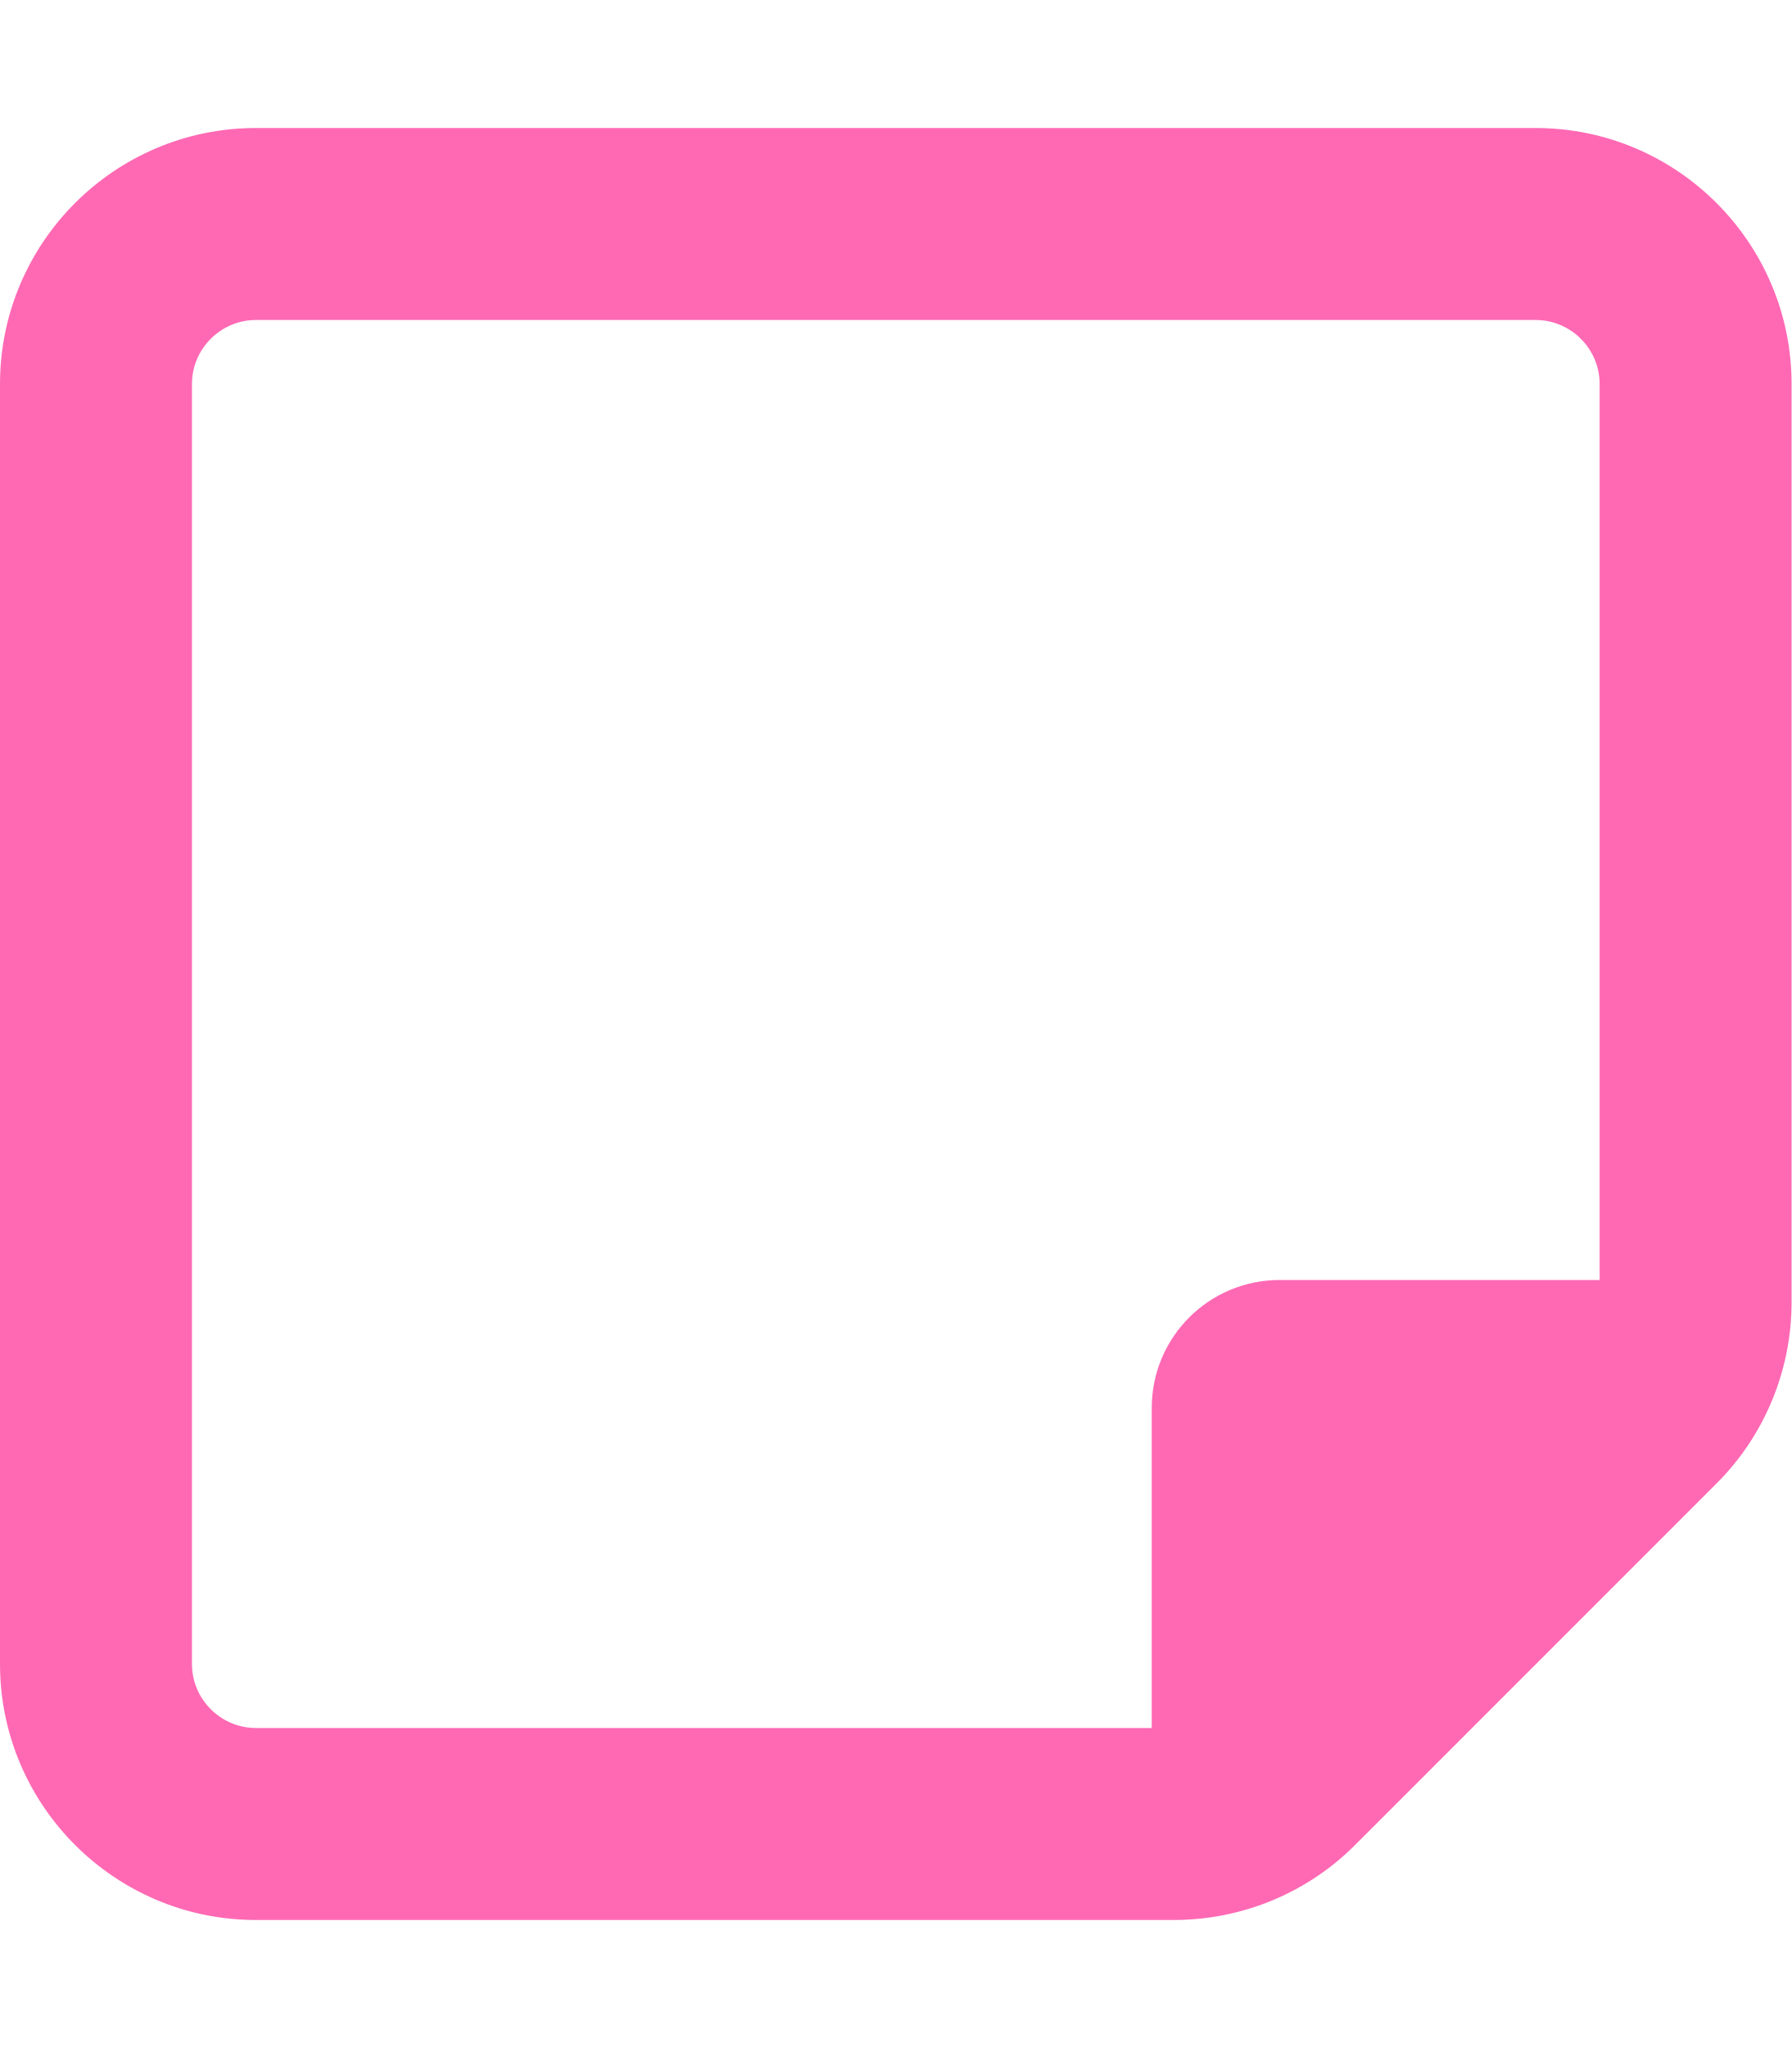
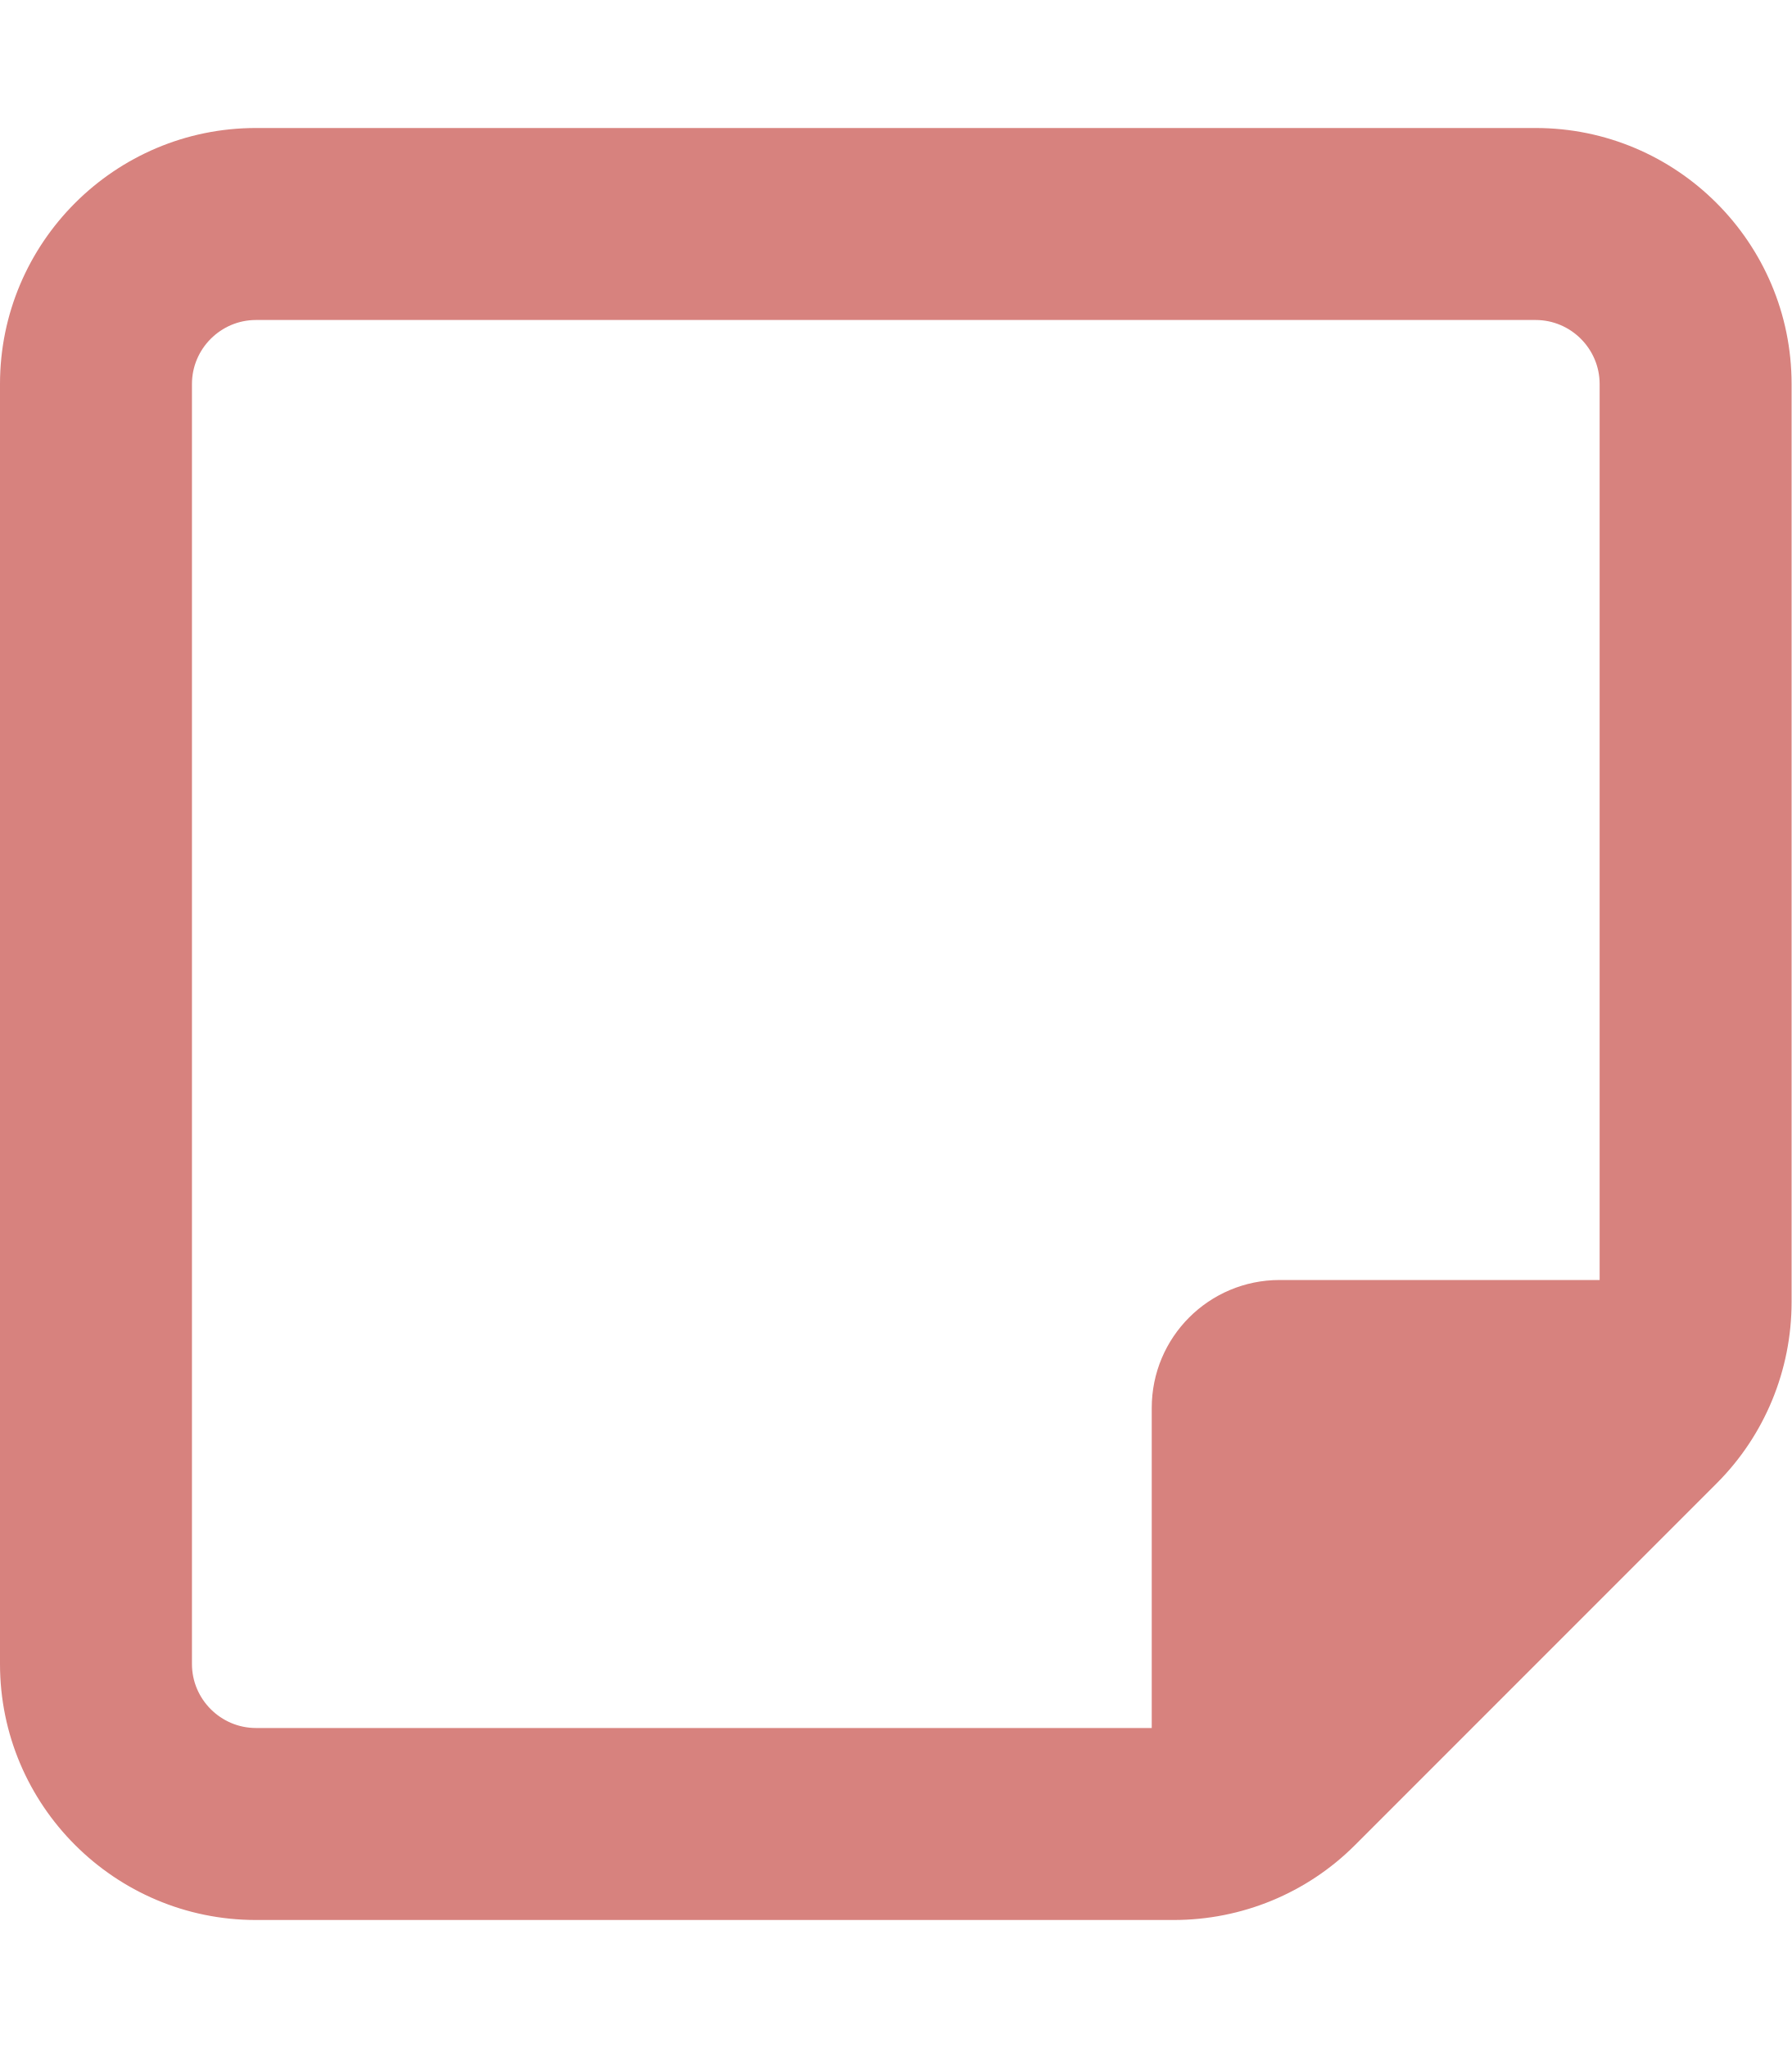
<svg xmlns="http://www.w3.org/2000/svg" height="1em" viewBox="0 0 448 512">
-   <path fill="hotpink" d="M64 80c-8.8 0-16 7.2-16 16V416c0 8.8 7.2 16 16 16H288V352c0-17.7 14.3-32 32-32h80V96c0-8.8-7.2-16-16-16H64zM288 480H64c-35.3 0-64-28.7-64-64V96C0 60.7 28.7 32 64 32H384c35.3 0 64 28.7 64 64V320v5.5c0 17-6.7 33.3-18.7 45.3l-90.5 90.5c-12 12-28.3 18.7-45.3 18.7H288z" />
+   <path fill="#d7827e" d="M64 80c-8.8 0-16 7.2-16 16V416c0 8.8 7.2 16 16 16H288V352c0-17.7 14.3-32 32-32h80V96c0-8.8-7.2-16-16-16H64zM288 480H64c-35.3 0-64-28.7-64-64V96C0 60.7 28.7 32 64 32H384c35.3 0 64 28.7 64 64V320v5.5c0 17-6.7 33.3-18.7 45.3l-90.5 90.5c-12 12-28.3 18.7-45.3 18.7H288z" />
</svg>
